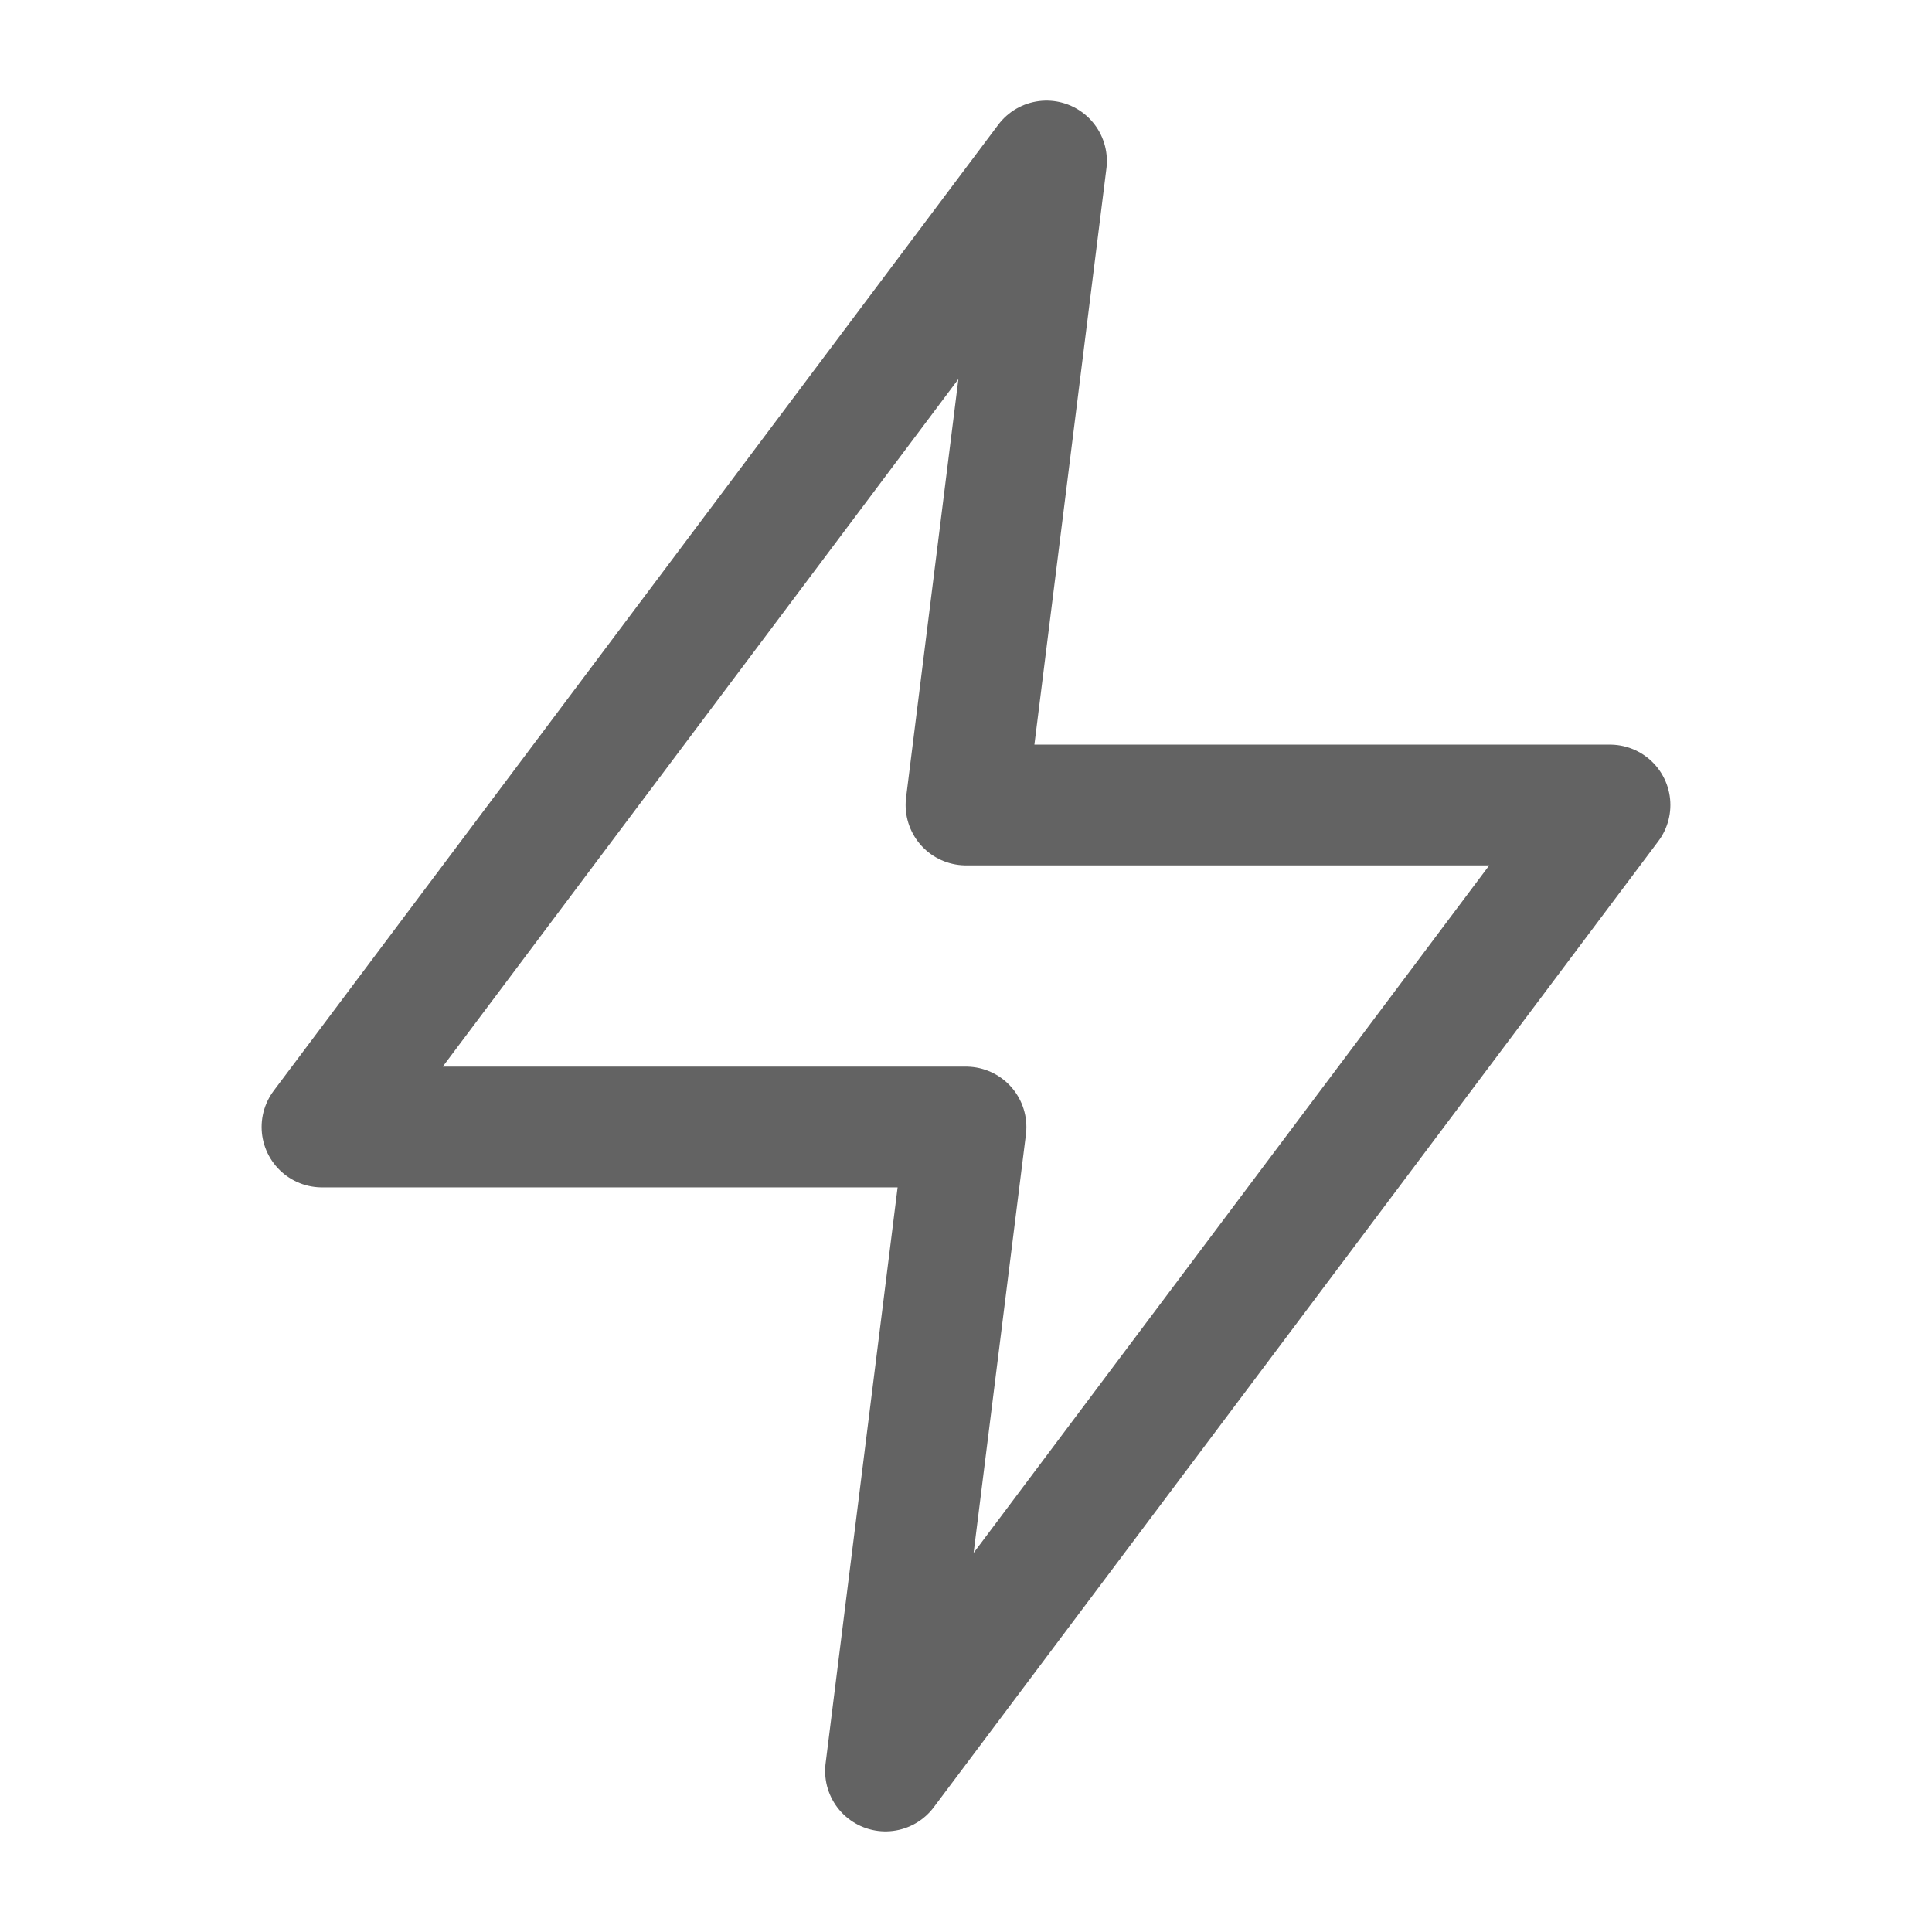
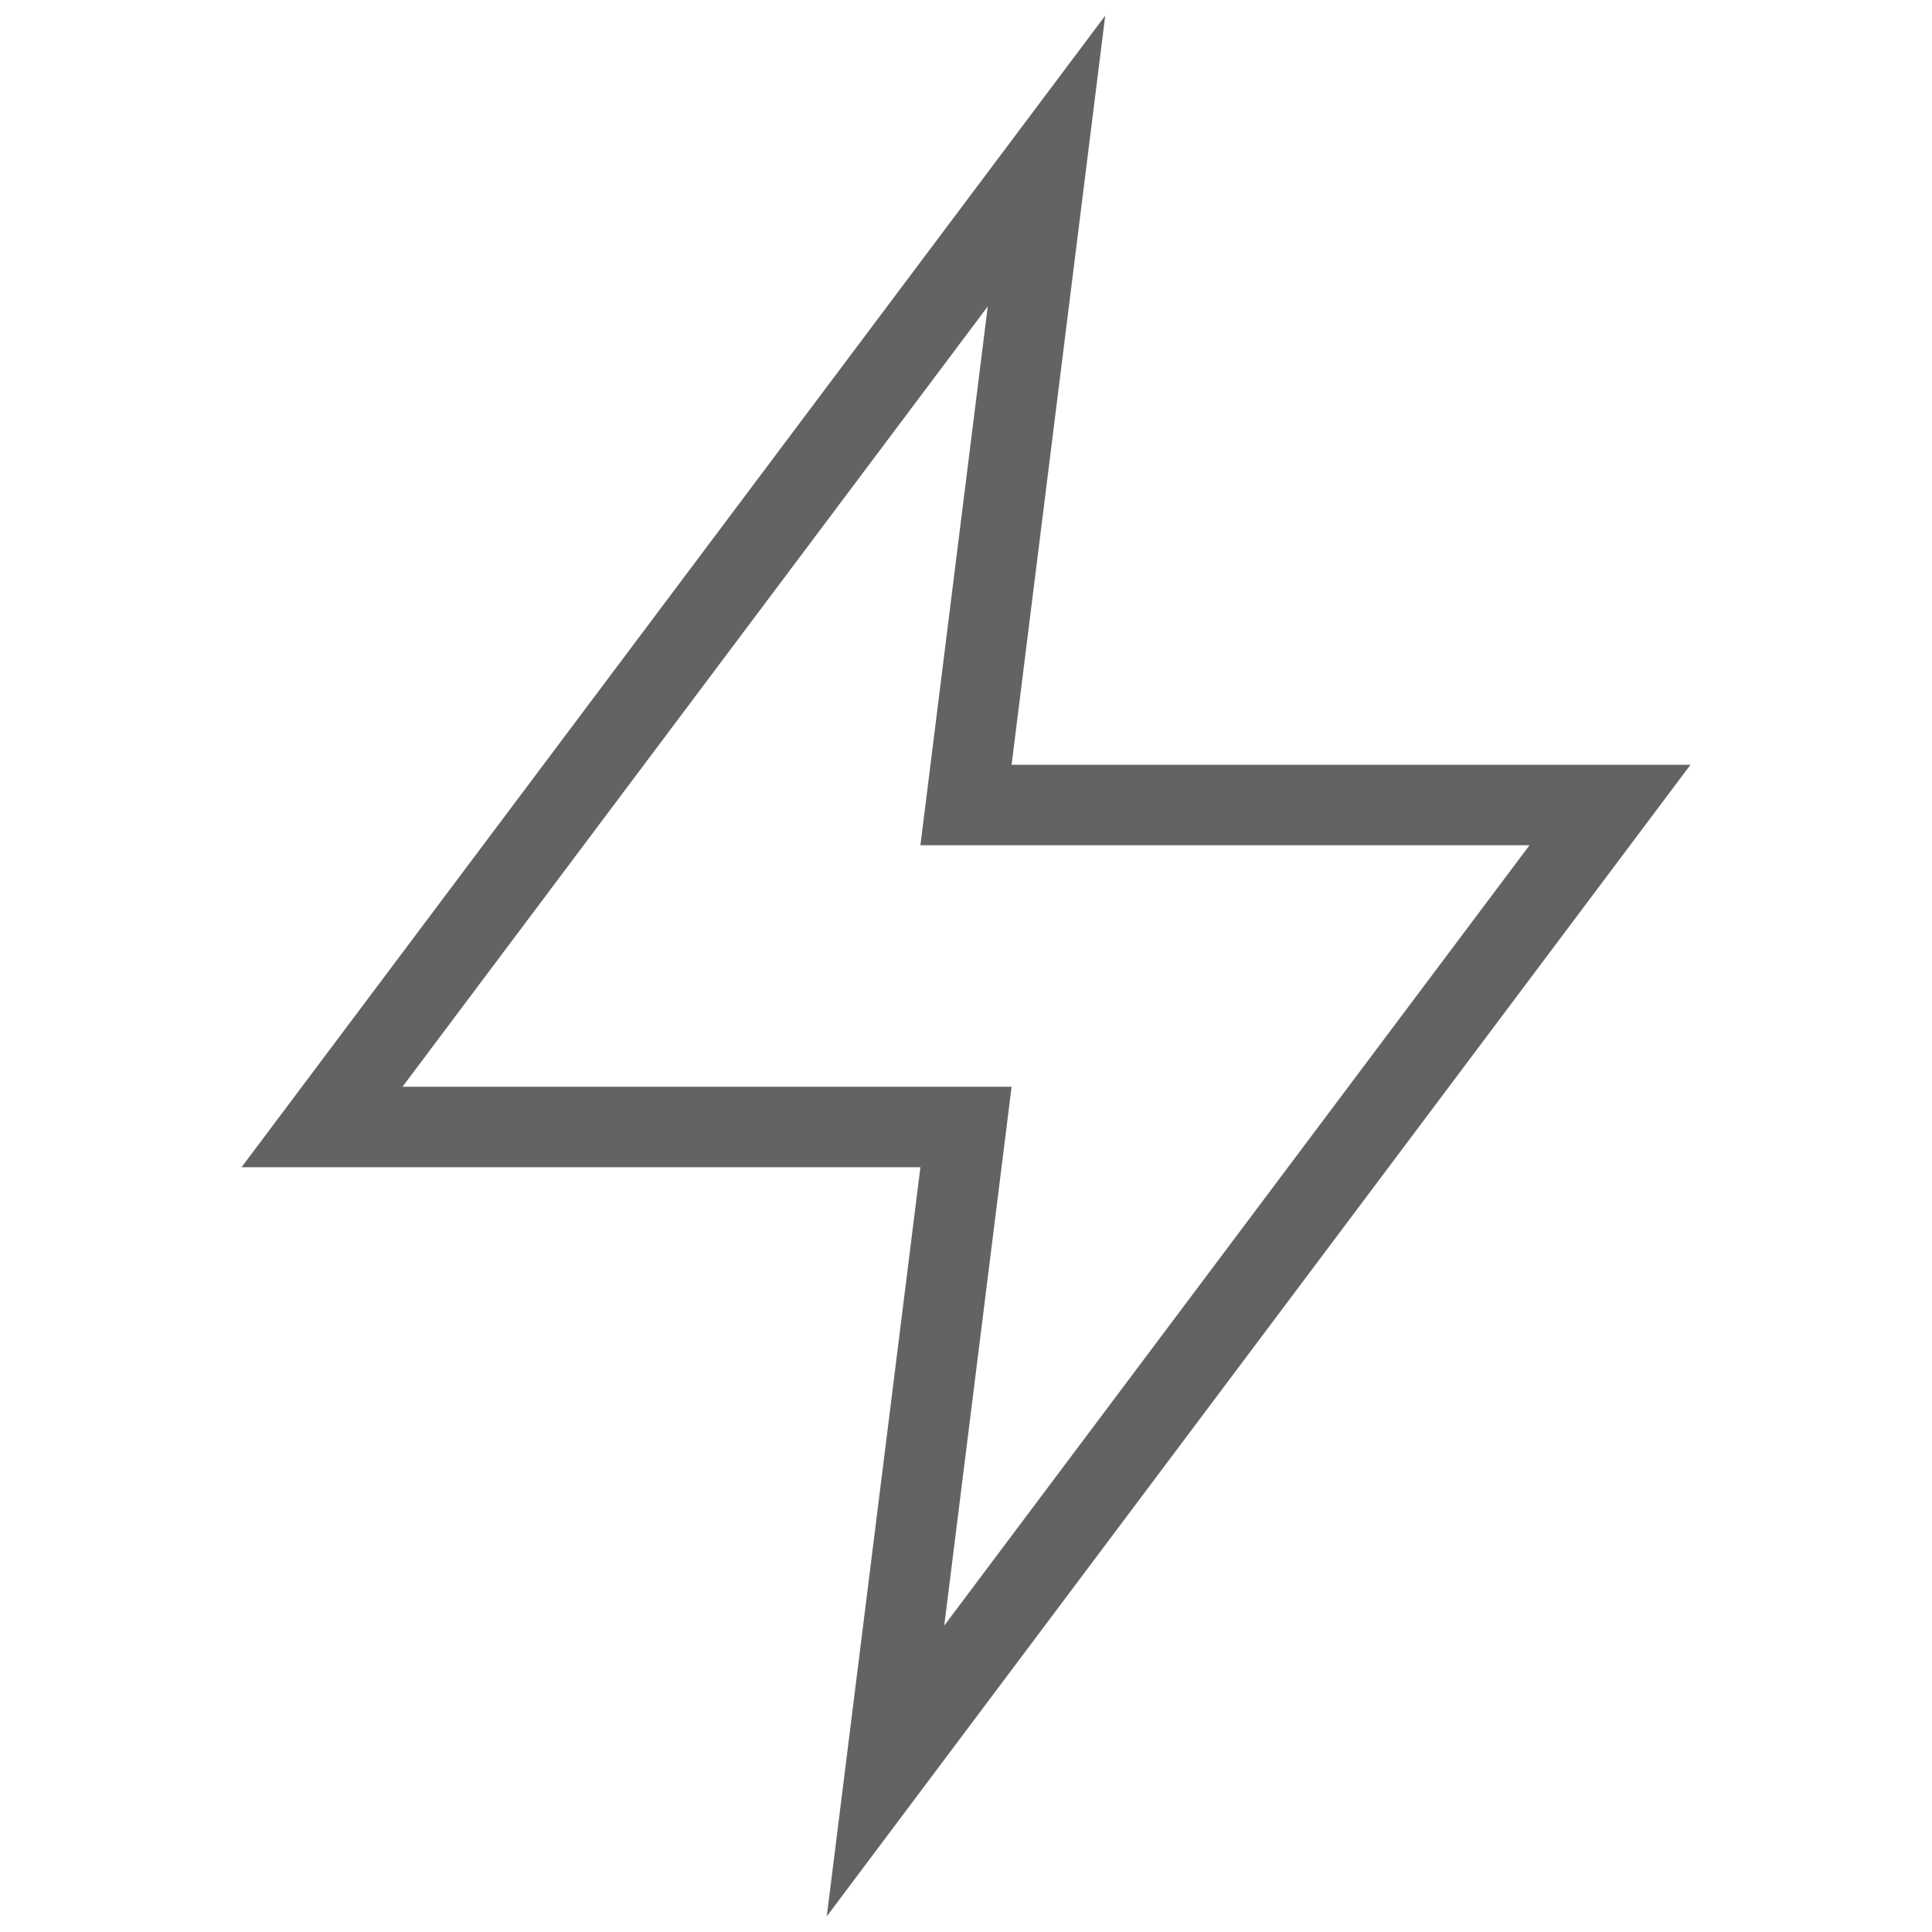
<svg xmlns="http://www.w3.org/2000/svg" width="24" height="24" viewBox="0 0 24 24" fill="none">
-   <path d="M13 2L4 14H12L11 22L20 10H12L13 2Z" stroke="#636363" stroke-width="1.5" stroke-linecap="round" stroke-linejoin="round" />
+   <path d="M13 2L4 14H12L11 22L20 10H12L13 2Z" stroke="#636363" strokeWidth="1.5" strokeLinecap="round" strokeLinejoin="round" />
</svg>
